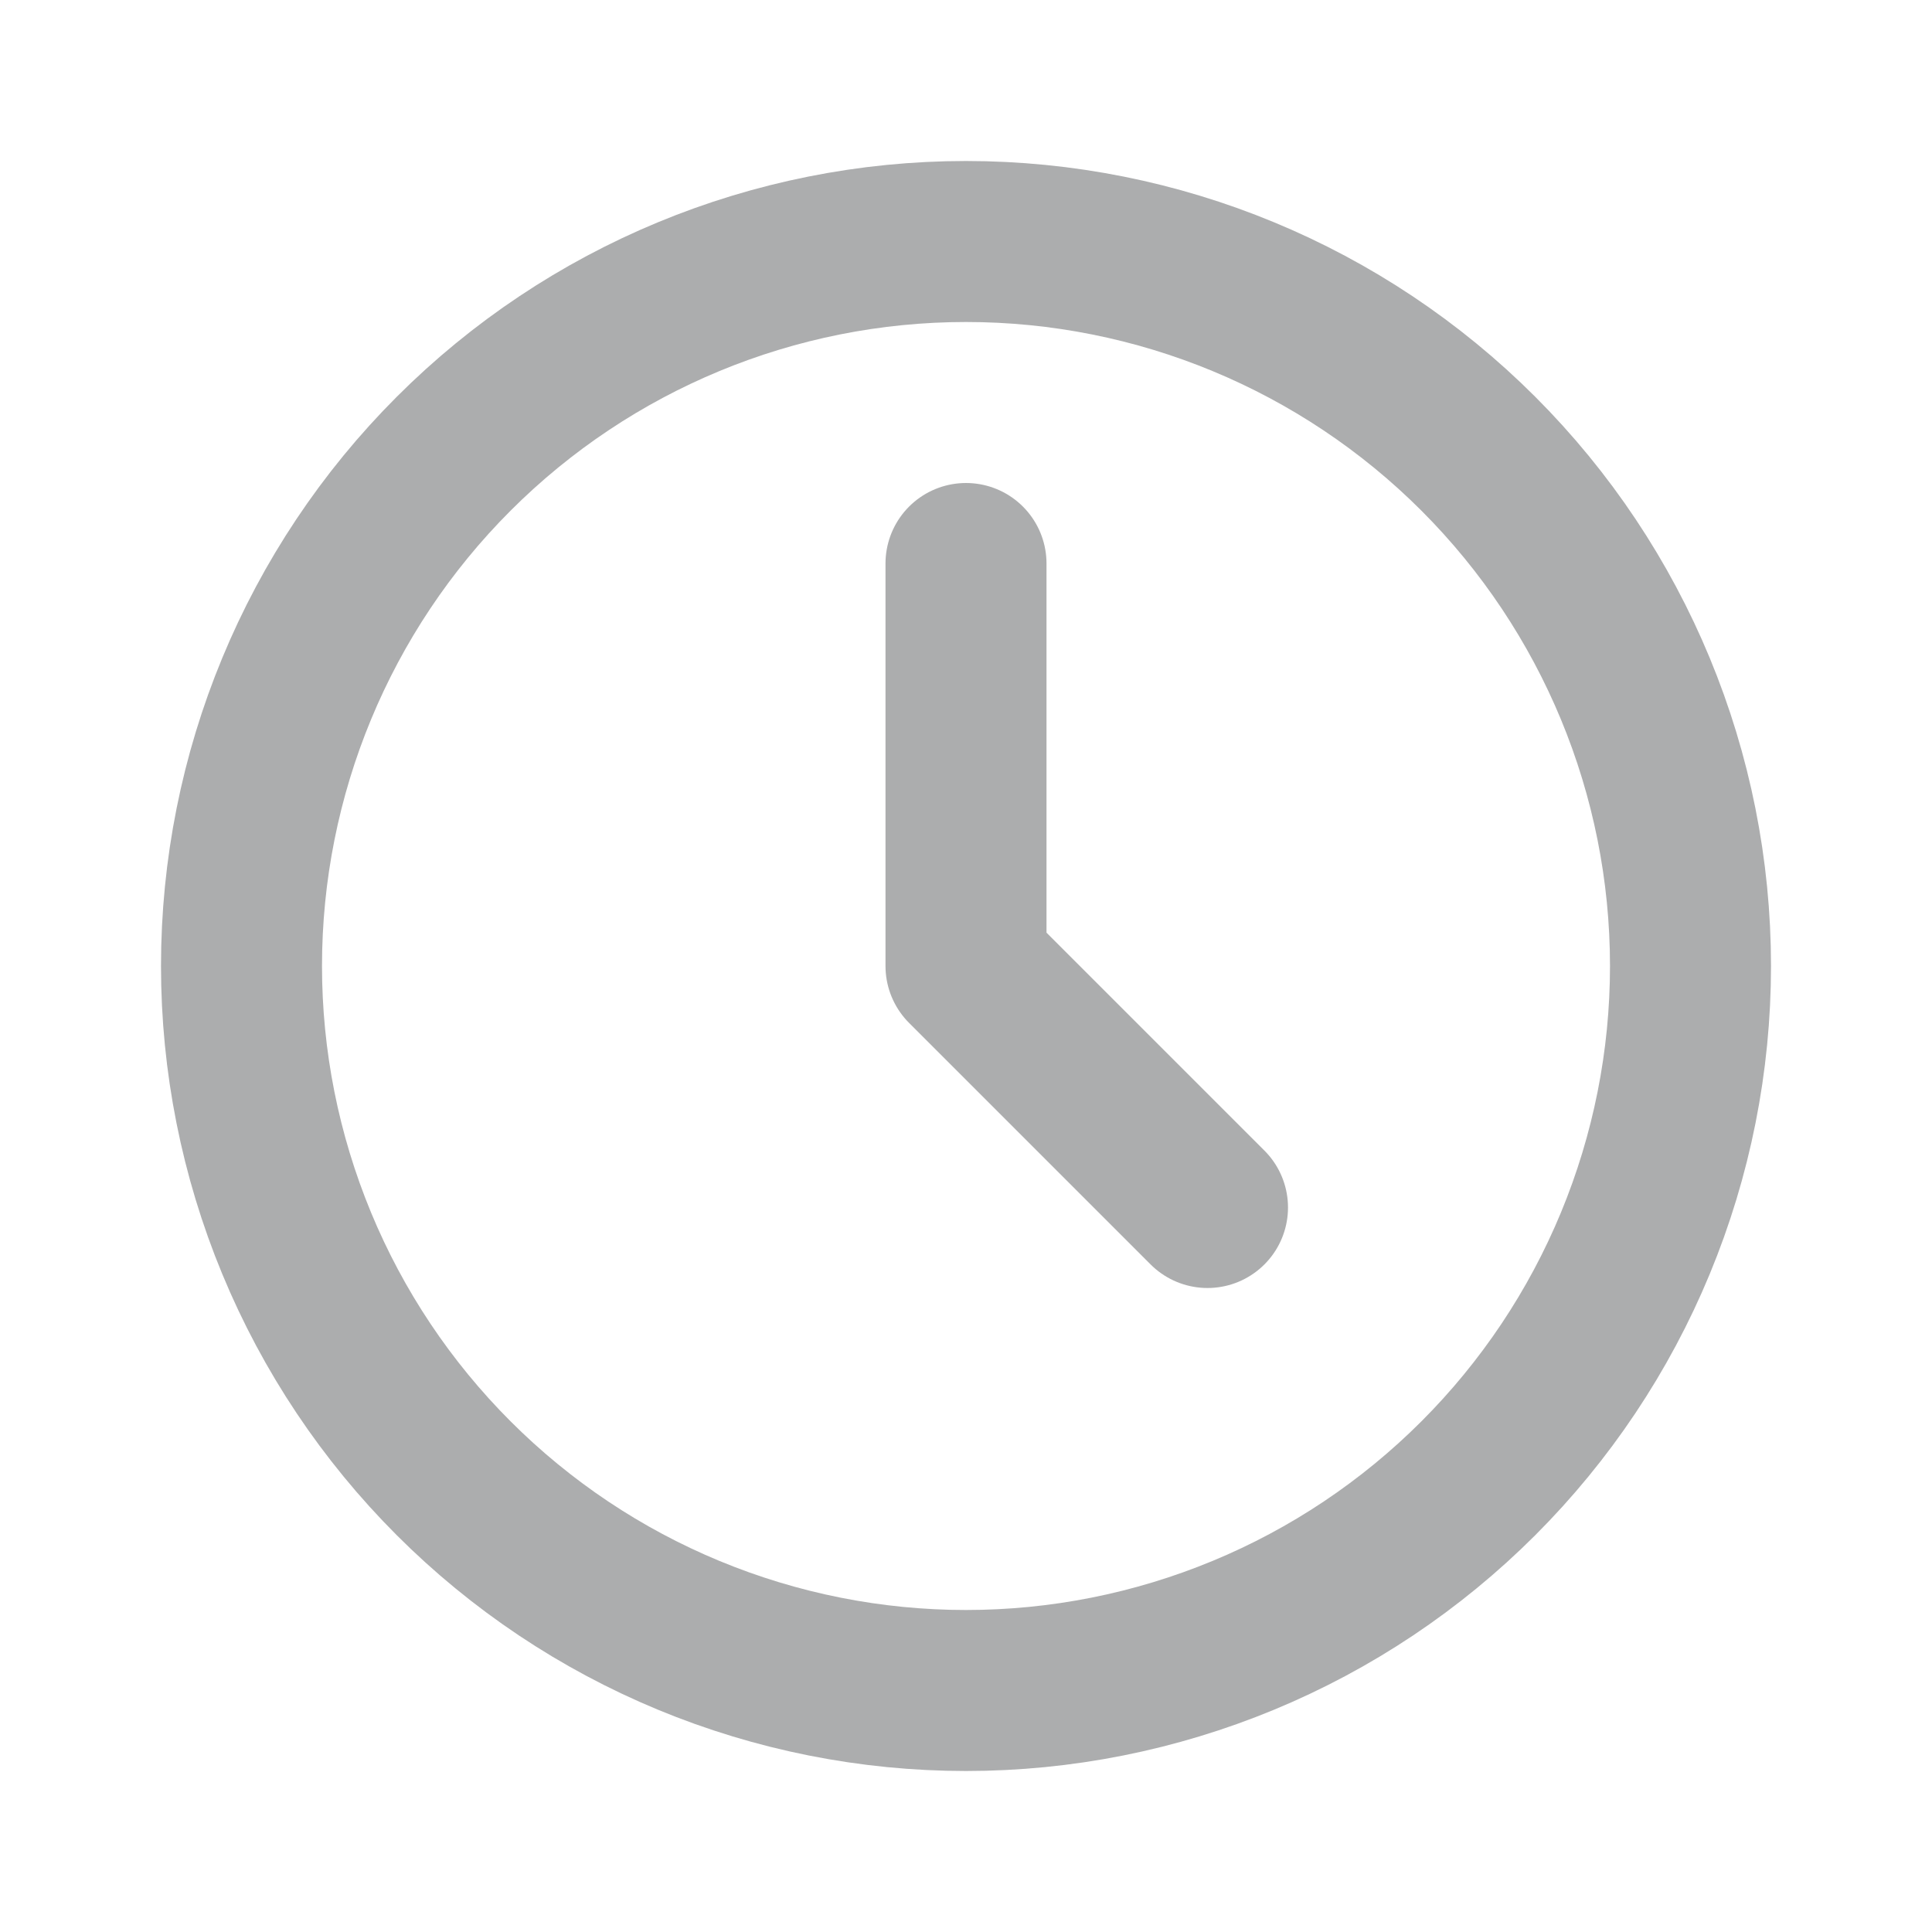
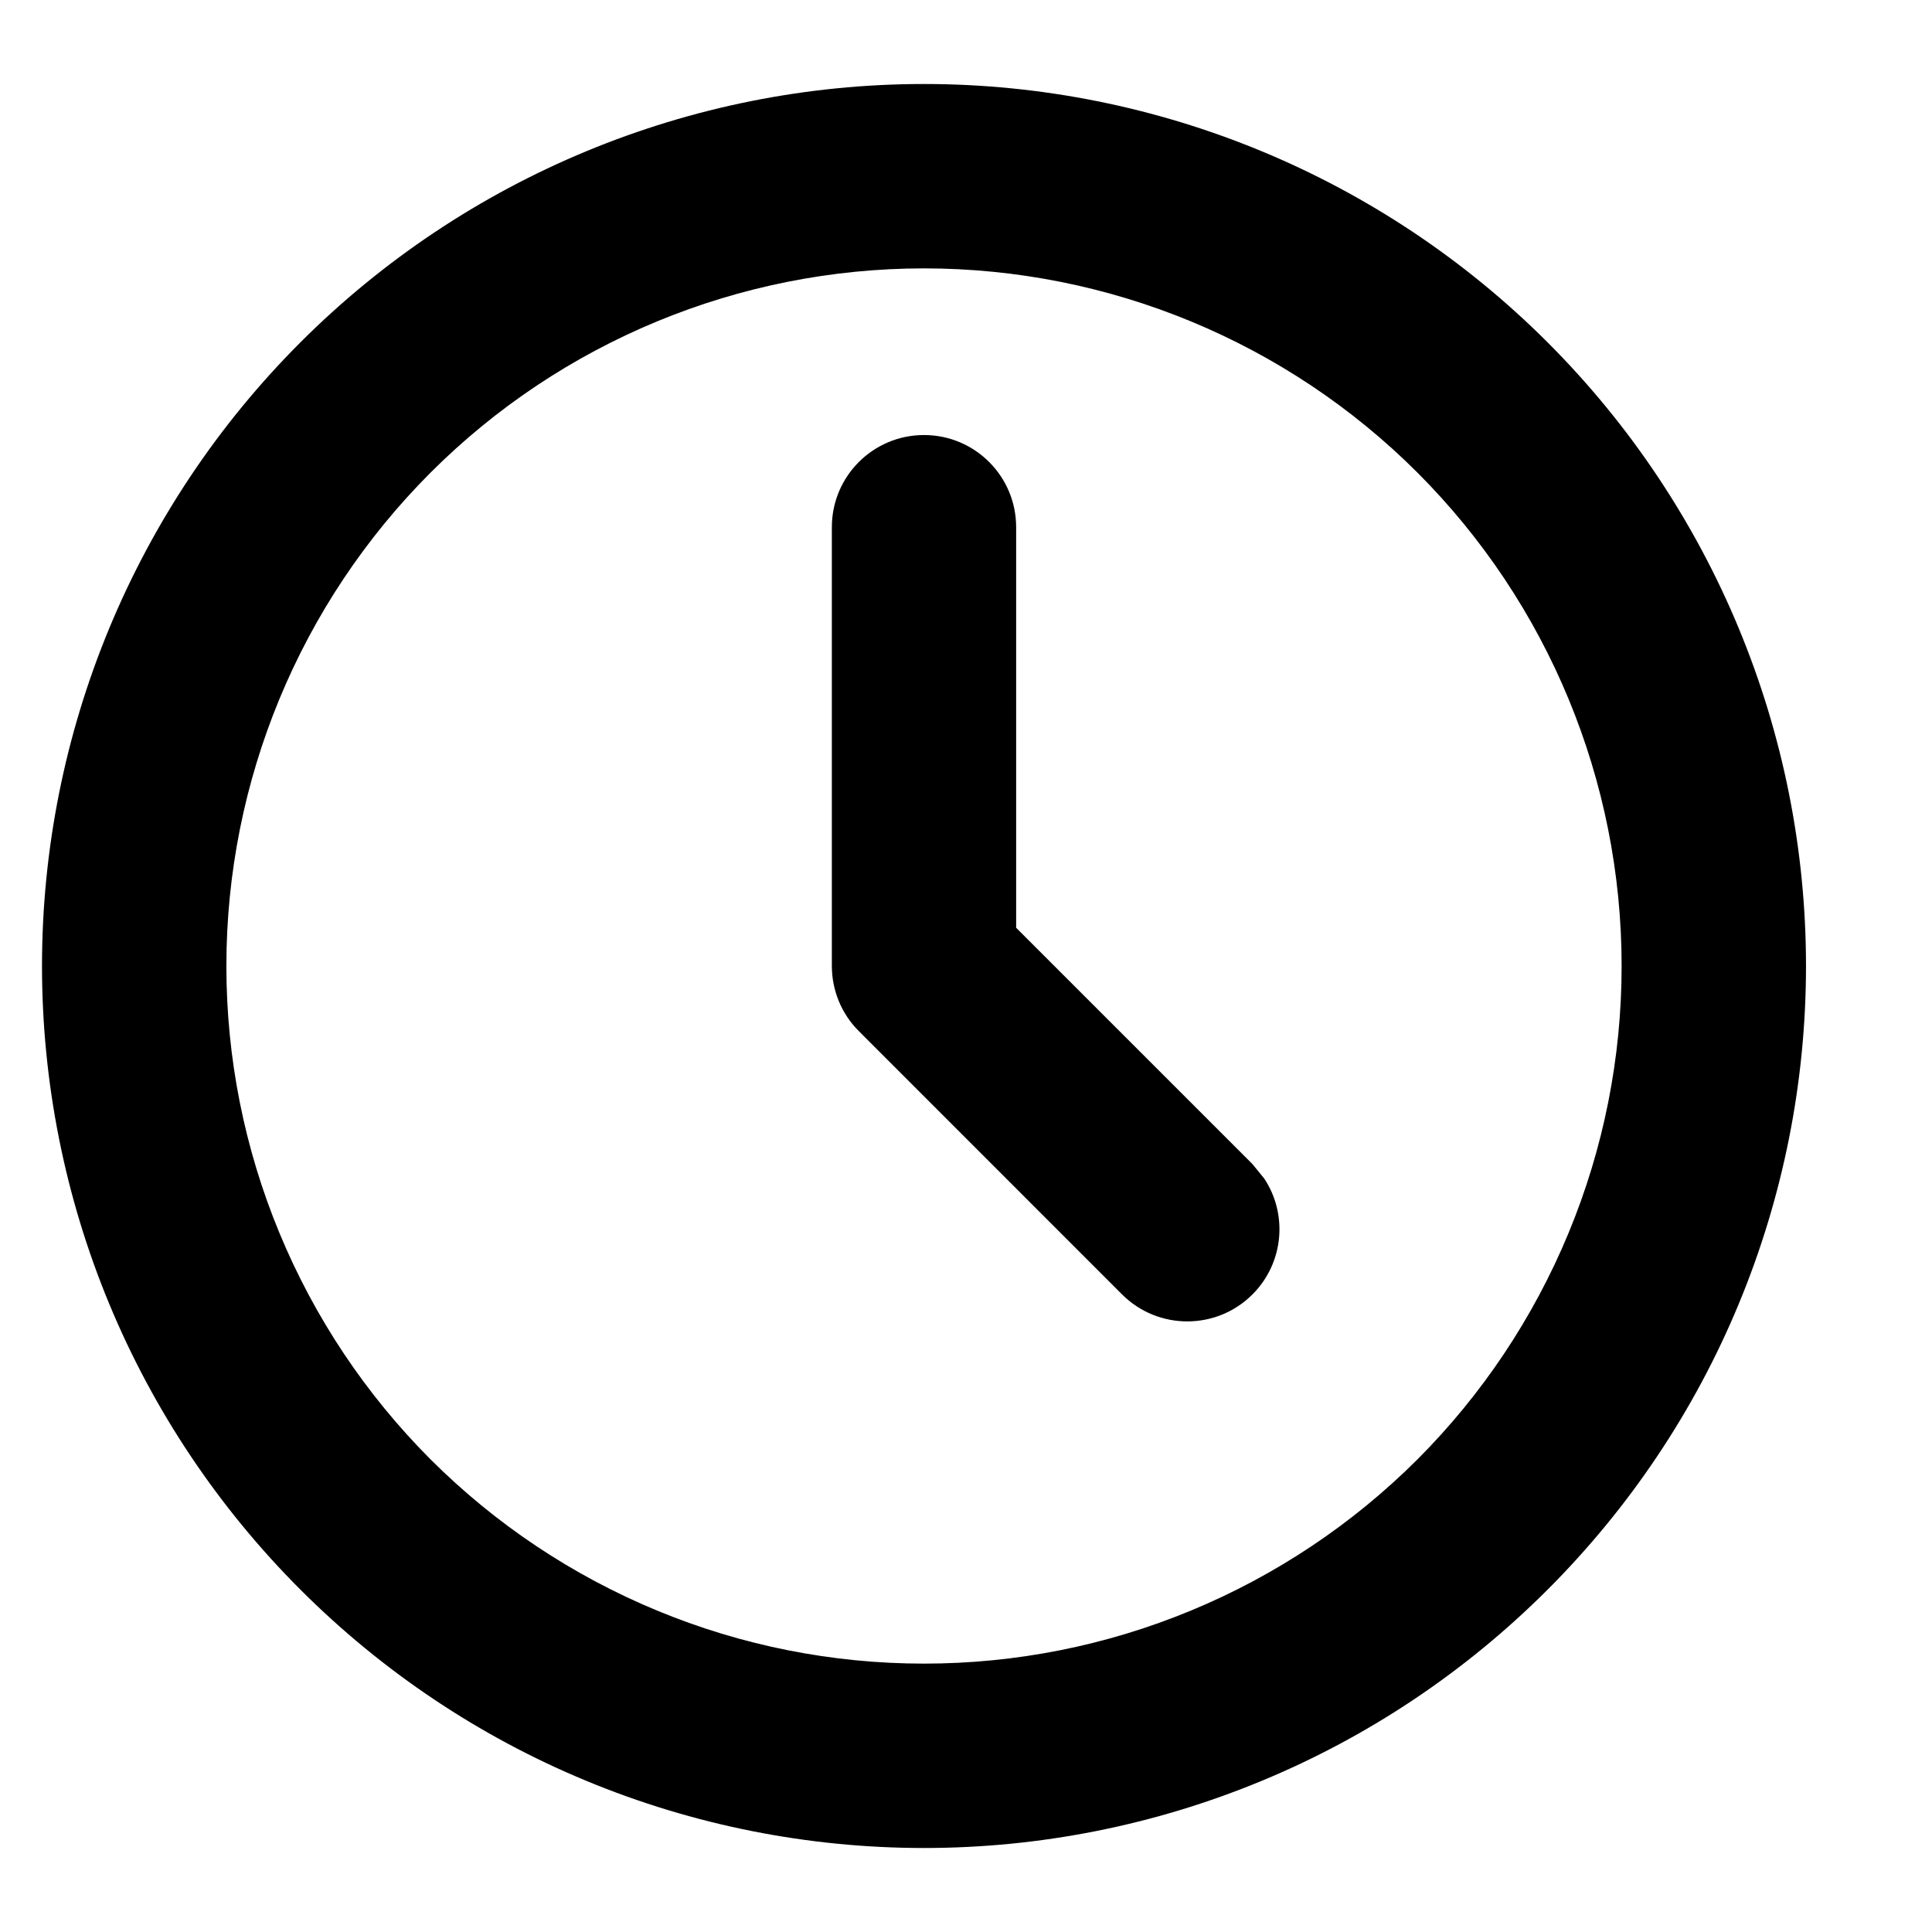
- <svg xmlns="http://www.w3.org/2000/svg" width="24" height="24" viewBox="0 0 24 24" fill="none">
-   <path d="M3 12C3 13.182 3.233 14.352 3.685 15.444C4.137 16.536 4.8 17.528 5.636 18.364C6.472 19.2 7.464 19.863 8.556 20.315C9.648 20.767 10.818 21 12 21C13.182 21 14.352 20.767 15.444 20.315C16.536 19.863 17.528 19.2 18.364 18.364C19.2 17.528 19.863 16.536 20.315 15.444C20.767 14.352 21 13.182 21 12C21 9.613 20.052 7.324 18.364 5.636C16.676 3.948 14.387 3 12 3C9.613 3 7.324 3.948 5.636 5.636C3.948 7.324 3 9.613 3 12Z" stroke="#ACADAE" stroke-width="2" stroke-linecap="round" stroke-linejoin="round" />
-   <path d="M12 7V12L15 15" stroke="#ACADAE" stroke-width="2" stroke-linecap="round" stroke-linejoin="round" />
+ <svg xmlns="http://www.w3.org/2000/svg" width="22" height="22" viewBox="0 0 23 22" fill="none">
+   <path d="M19.305 11C19.305 8.797 18.431 6.684 16.874 5.126C15.316 3.569 13.203 2.695 11 2.695C8.797 2.695 6.684 3.569 5.126 5.126C3.569 6.684 2.695 8.797 2.695 11C2.695 12.091 2.909 13.171 3.327 14.179C3.744 15.186 4.355 16.102 5.126 16.874C5.898 17.645 6.814 18.256 7.821 18.673C8.829 19.091 9.909 19.305 11 19.305C12.091 19.305 13.171 19.091 14.179 18.673C15.186 18.256 16.102 17.645 16.874 16.874C17.645 16.102 18.256 15.186 18.673 14.179C19.091 13.171 19.305 12.091 19.305 11ZM21.5 11C21.5 12.379 21.229 13.745 20.701 15.019C20.174 16.293 19.399 17.449 18.424 18.424C17.449 19.399 16.293 20.174 15.019 20.701C13.745 21.229 12.379 21.5 11 21.5C9.621 21.5 8.255 21.229 6.981 20.701C5.707 20.174 4.551 19.399 3.576 18.424C2.601 17.449 1.827 16.293 1.299 15.019C0.771 13.745 0.5 12.379 0.5 11C0.5 8.215 1.607 5.545 3.576 3.576C5.545 1.607 8.215 0.5 11 0.5C13.785 0.5 16.455 1.607 18.424 3.576C20.393 5.545 21.5 8.215 21.5 11Z" fill="currentColor" />
+   <path d="M9.903 5.776C9.903 5.17 10.394 4.679 11 4.679C11.606 4.679 12.097 5.17 12.097 5.776V10.545L14.91 13.358L15.051 13.531C15.332 13.956 15.285 14.535 14.91 14.91C14.482 15.338 13.787 15.338 13.358 14.91L10.224 11.775C10.018 11.57 9.903 11.29 9.903 10.999V5.776Z" fill="currentColor" />
</svg>
